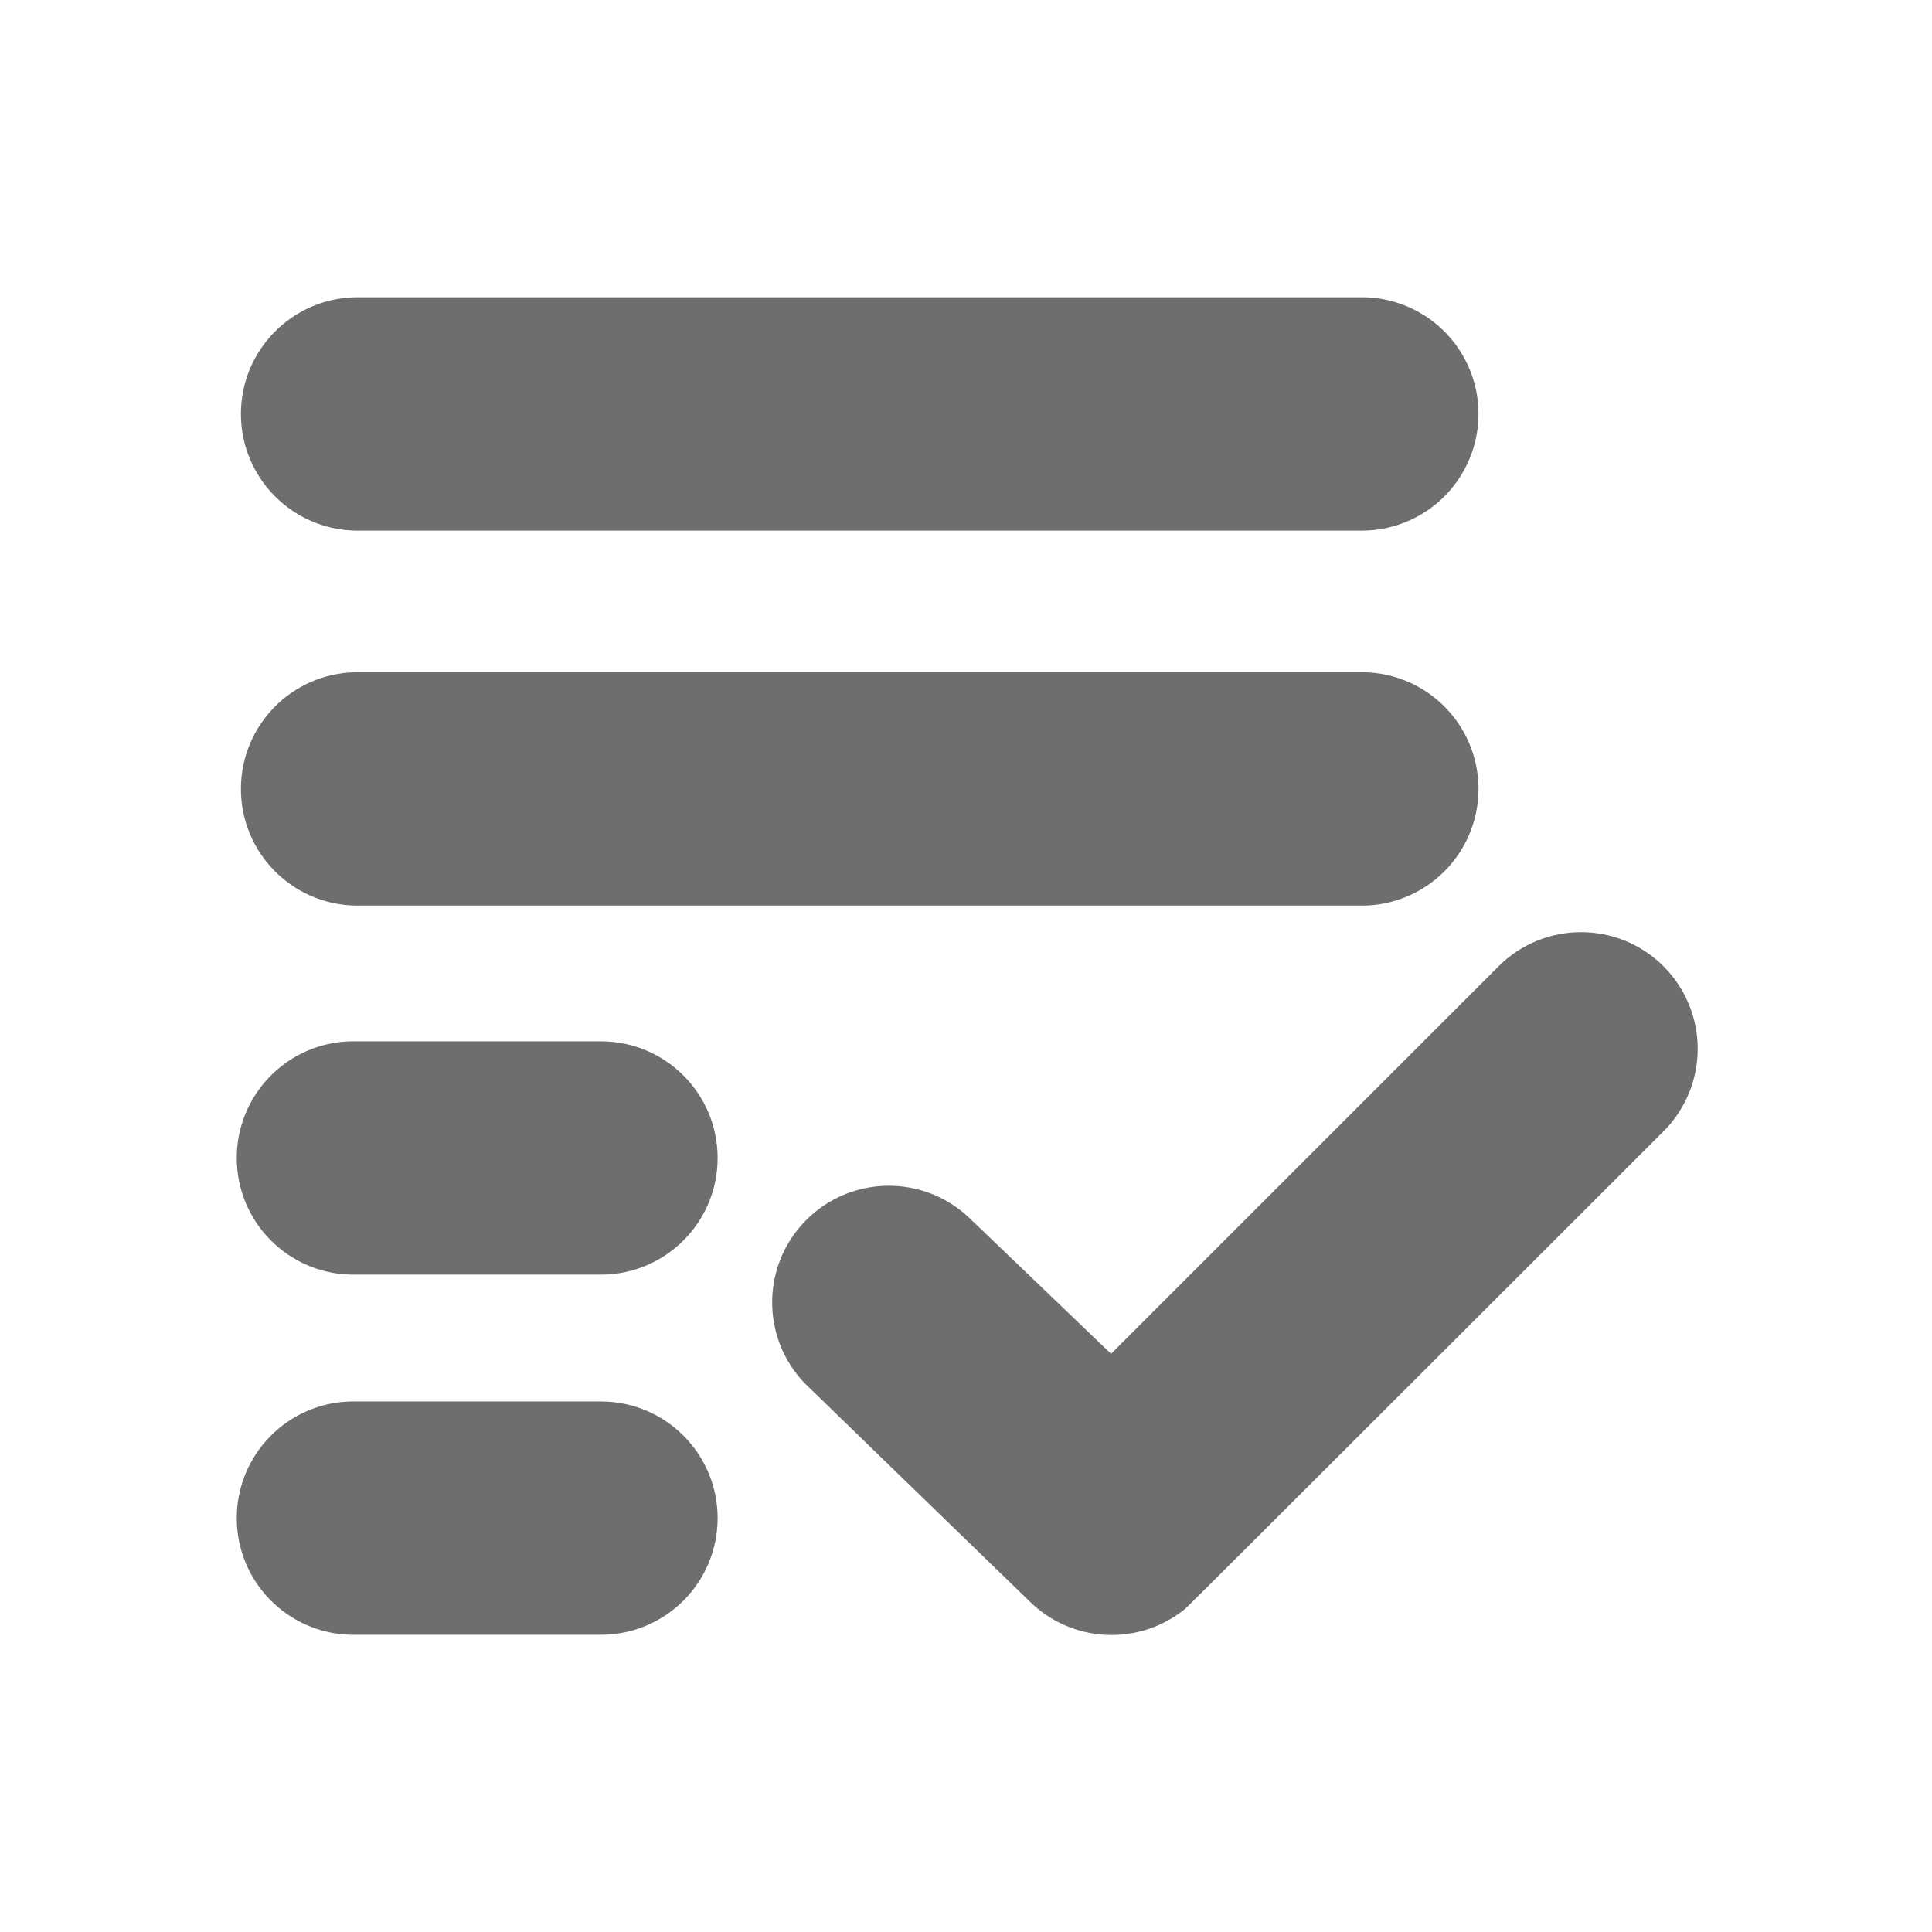
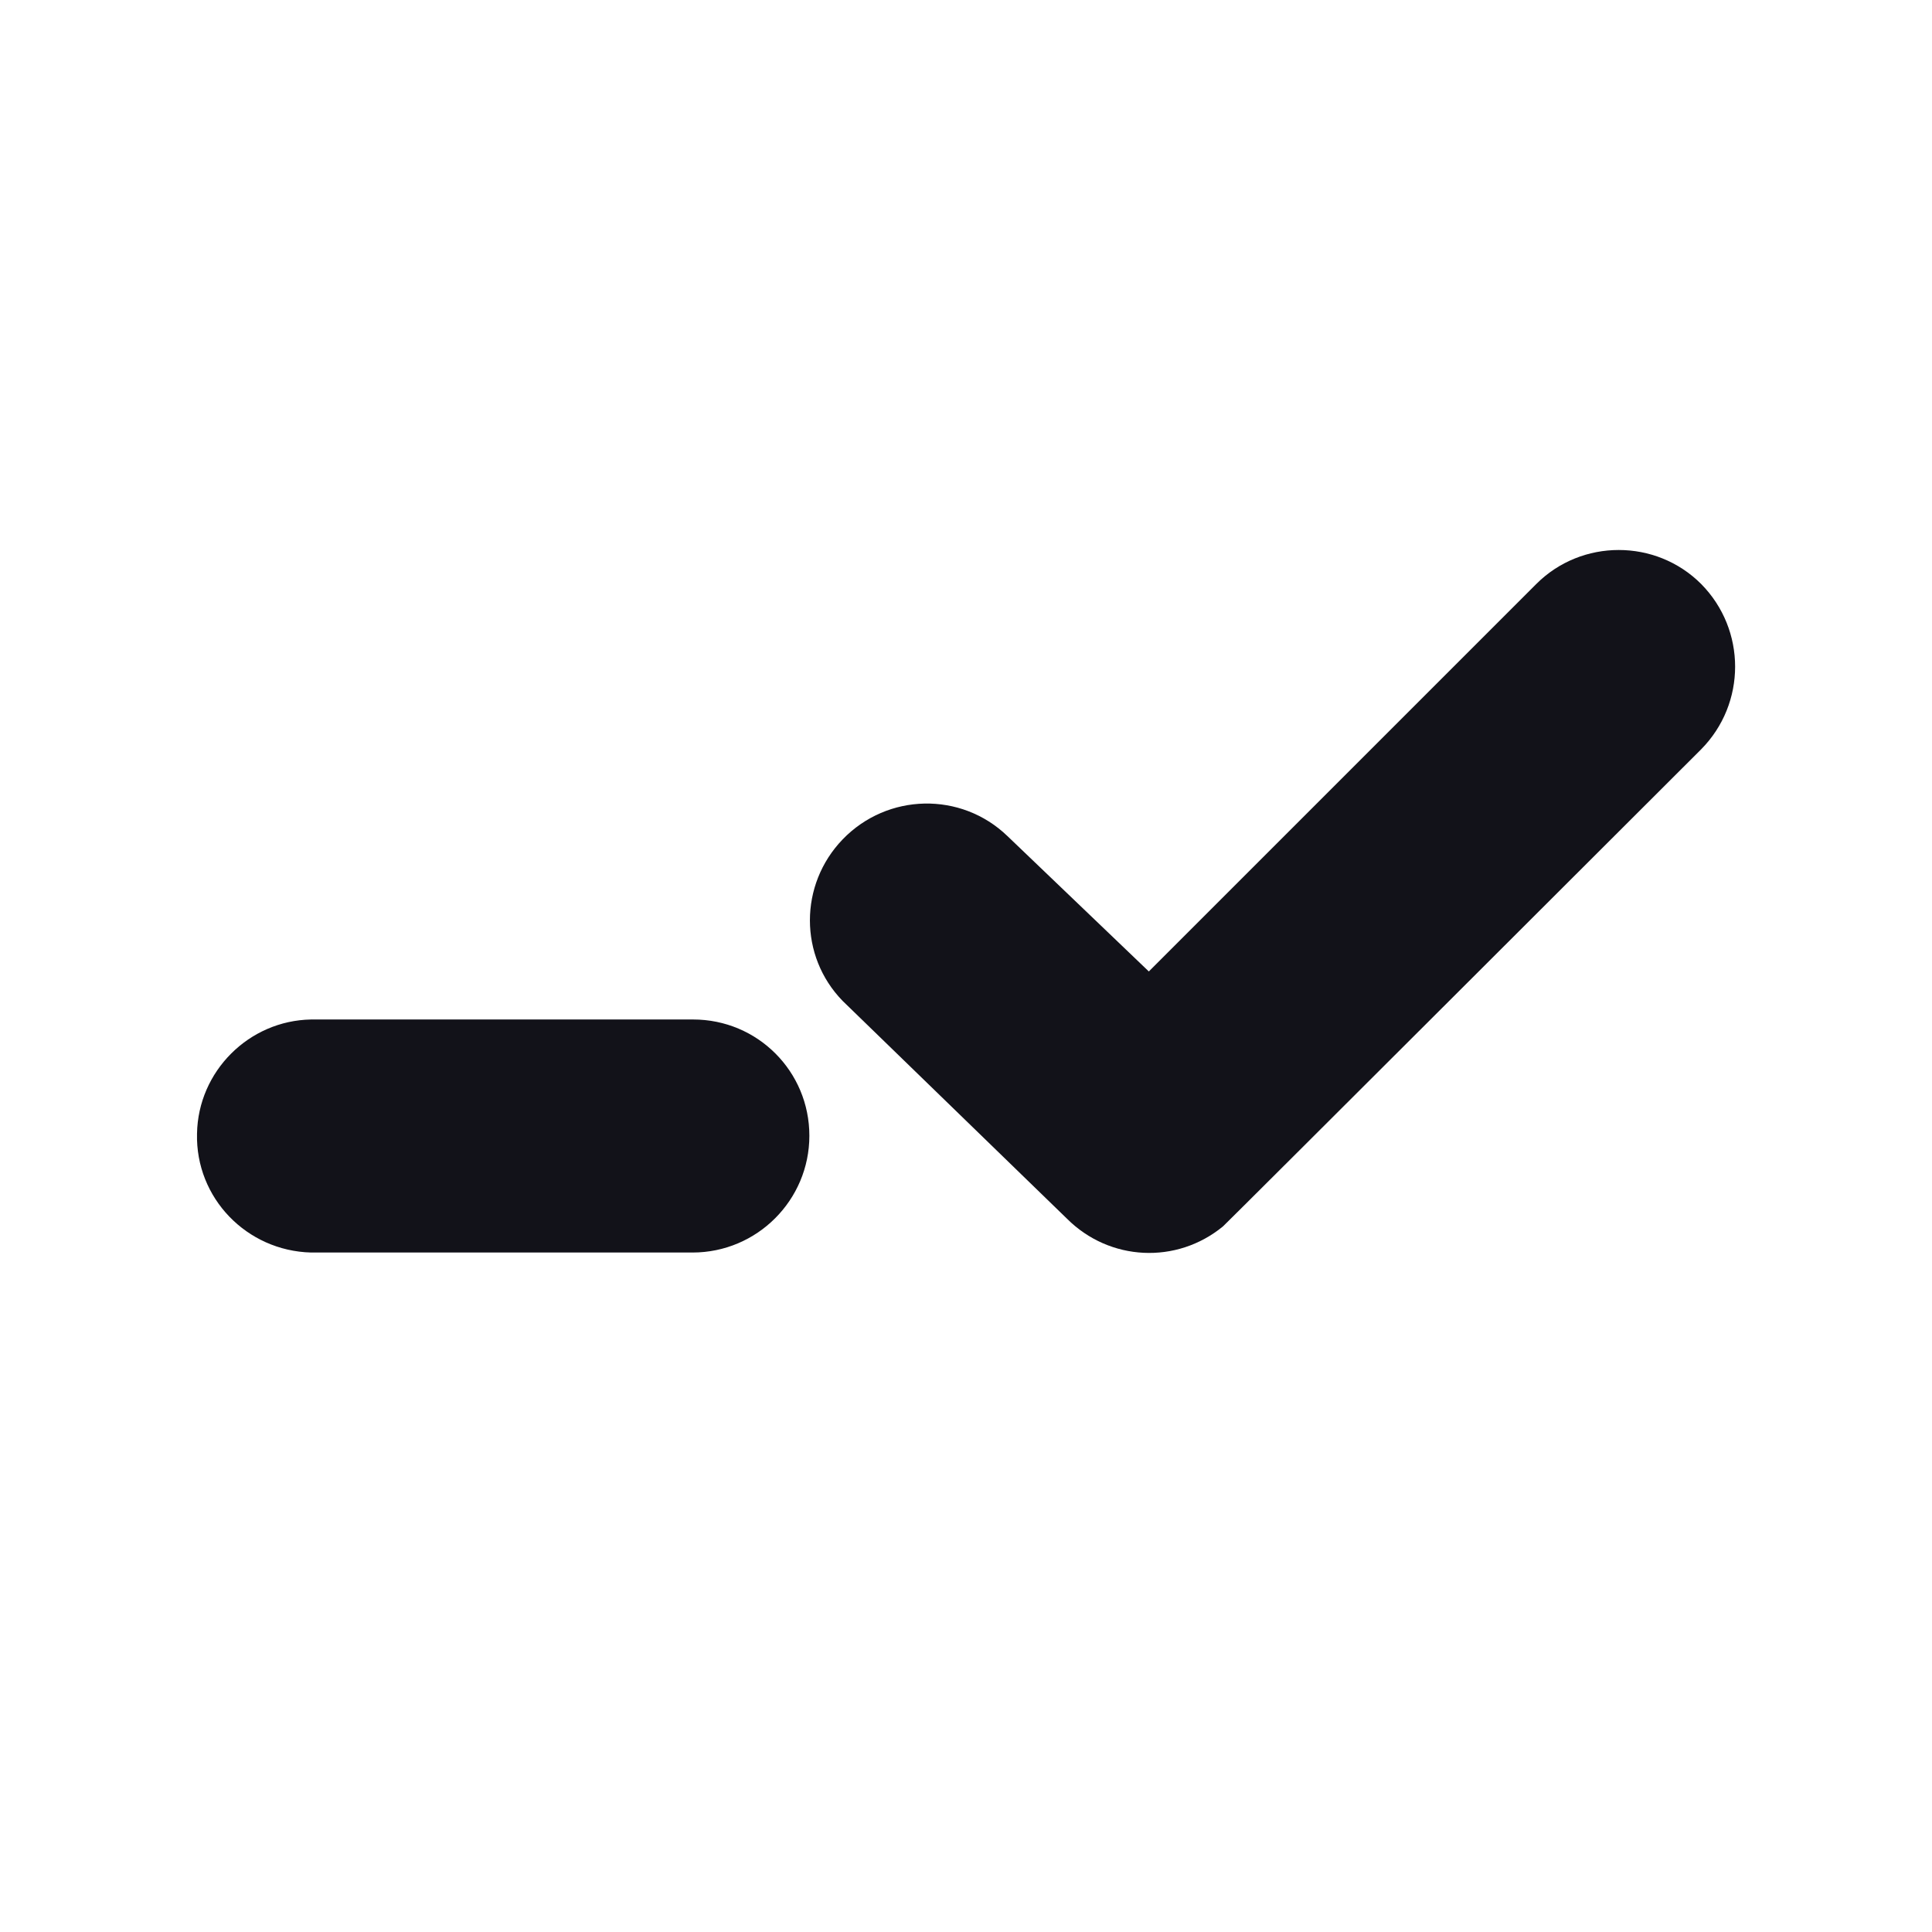
- <svg xmlns="http://www.w3.org/2000/svg" id="Layer_1" data-name="Layer 1" viewBox="0 0 354 354">
-   <g fill="#6E6E6E">
-     <path d="M249.06,123.18h-184a21.38,21.38,0,0,0,0,42.75h184A21.38,21.38,0,1,0,249.06,123.18Z" />
-     <path d="M249.06,54.47h-184a21.38,21.38,0,0,0,0,42.75h184A21.38,21.38,0,1,0,249.06,54.47Z" />
-     <path d="M131.49,212.17a21.38,21.38,0,0,1-21.38,21.38H64.3a21.38,21.38,0,0,1,0-42.75h45.81a21.38,21.38,0,0,1,21.38,21.38h0Z" />
-     <path d="M131.49,278.16a21.38,21.38,0,0,1-21.38,21.38H64.3a21.38,21.38,0,0,1,0-42.75h45.81A21.38,21.38,0,0,1,131.49,278.16Z" />
-     <path d="M304.81,177.06a21.38,21.38,0,0,0-30.23,0l-71,71-25.9-24.83a21.38,21.38,0,0,0-30.23,30.23s40.52,39.28,41.1,39.86h0a21.38,21.38,0,0,0,28.64,1.44c0.6-.48,87.57-87.42,87.57-87.42A21.38,21.38,0,0,0,304.81,177.06Z" />
+ <svg xmlns="http://www.w3.org/2000/svg" version="1.1" id="Layer_1" x="0px" y="0px" viewBox="0 0 354 354" style="enable-background:new 0 0 354 354;" xml:space="preserve">
+   <style type="text/css">
+ 	.st0{fill:#121219;}
+ </style>
+   <g>
+     <path class="st0" d="M148.3,208.1c0,11.8-9.6,21.4-21.4,21.4l0,0H57c-11.8-0.3-21.2-10-20.9-21.8c0.2-11.4,9.5-20.7,20.9-20.9h70   C138.8,186.8,148.3,196.3,148.3,208.1z" />
+     <path class="st0" d="M311.7,107c-8.3-8.3-21.9-8.3-30.2,0l-71,71l-25.9-24.8c-8.5-8.2-22-7.9-30.2,0.6c-8,8.3-8,21.4,0,29.6   c0,0,40.5,39.3,41.1,39.9l0,0c7.8,7.8,20.1,8.4,28.6,1.4c0.6-0.5,87.6-87.4,87.6-87.4C320,128.9,320,115.4,311.7,107   C311.7,107,311.7,107,311.7,107z" />
  </g>
</svg>
